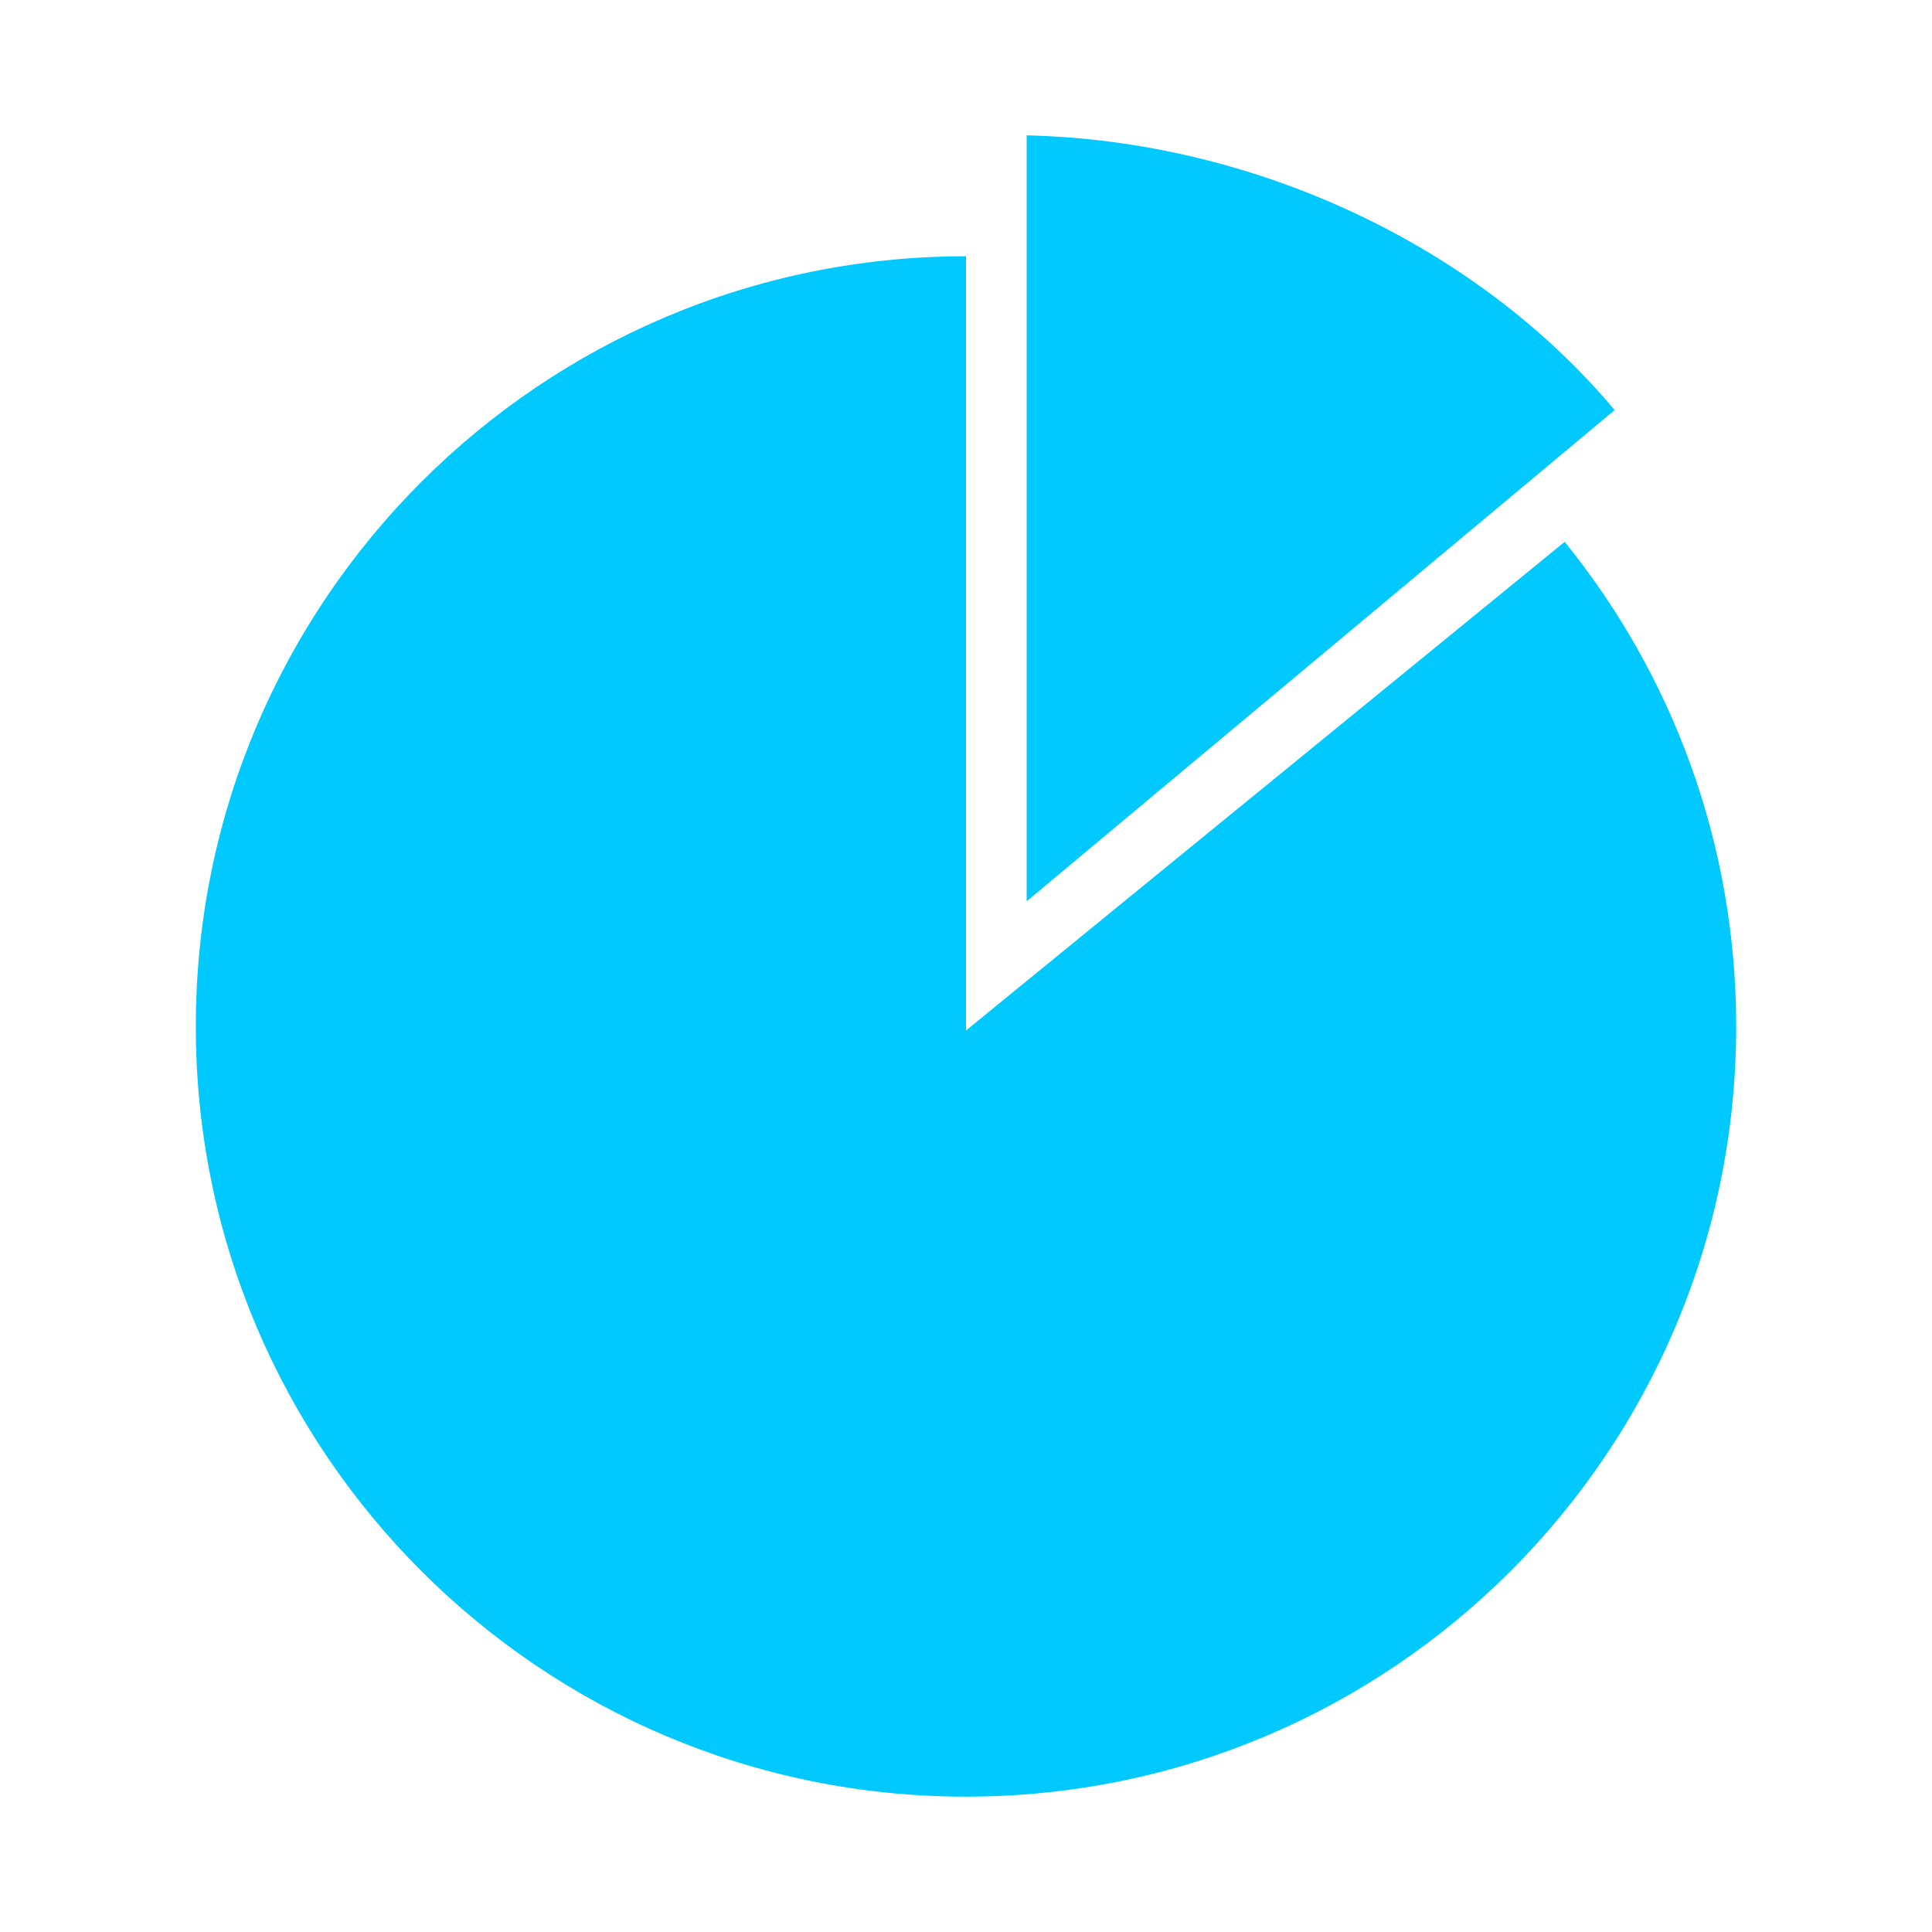
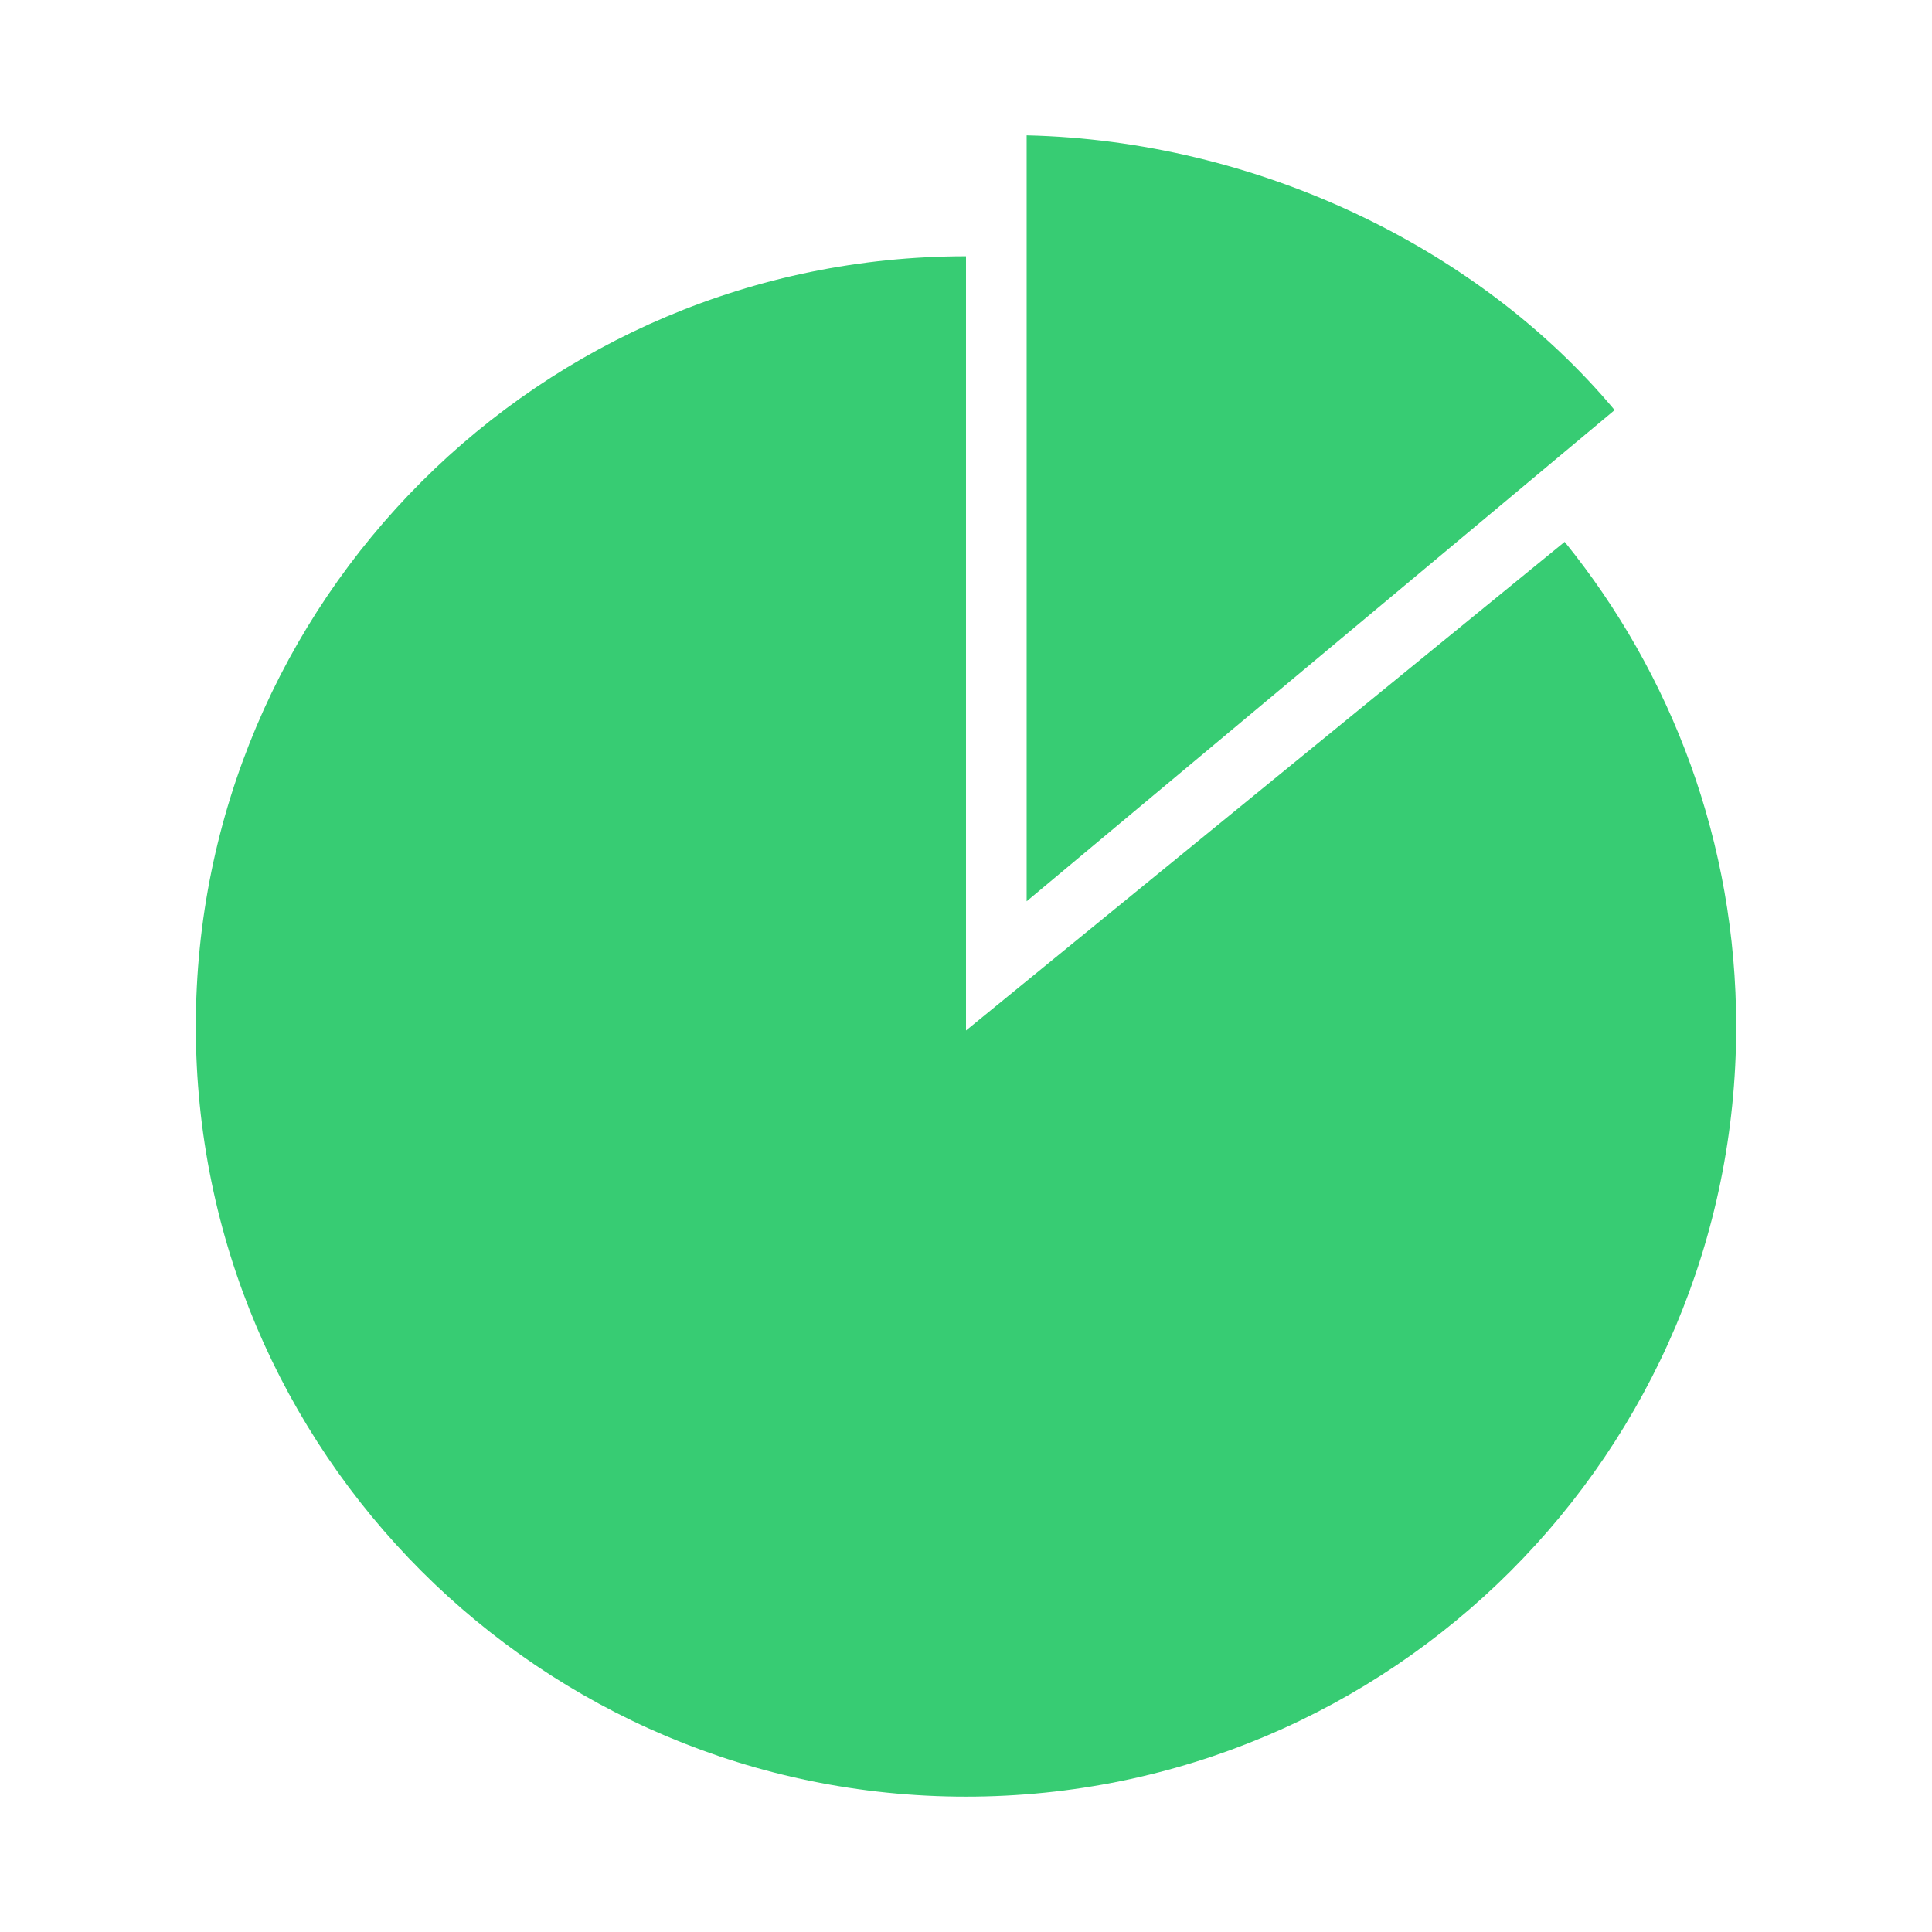
<svg xmlns="http://www.w3.org/2000/svg" enable-background="new -10.135 -7.005 100 100" height="100px" version="1.1" viewBox="-10.135 -7.005 100 100" width="100px" xml:space="preserve">
  <defs />
-   <path style="fill:#00C9FF" d="M79.73,46.125c0,22.017-17.848,39.864-39.865,39.864C17.849,85.989,0,68.141,0,46.125C0,24.107,17.849,6.259,39.865,6.259  v40.074l30.987-25.292C76.404,27.891,79.73,36.62,79.73,46.125z" />
-   <path style="fill:#00C9FF" d="M43.004,39.646V0C54.851,0.275,66.35,5.746,73.438,14.221L43.004,39.646z" />
+   <path style="fill:#37CC73" d="M79.73,46.125c0,22.017-17.848,39.864-39.865,39.864C17.849,85.989,0,68.141,0,46.125C0,24.107,17.849,6.259,39.865,6.259  v40.074l30.987-25.292C76.404,27.891,79.73,36.62,79.73,46.125z" />
+   <path style="fill:#37CC73" d="M43.004,39.646V0C54.851,0.275,66.35,5.746,73.438,14.221L43.004,39.646z" />
</svg>
